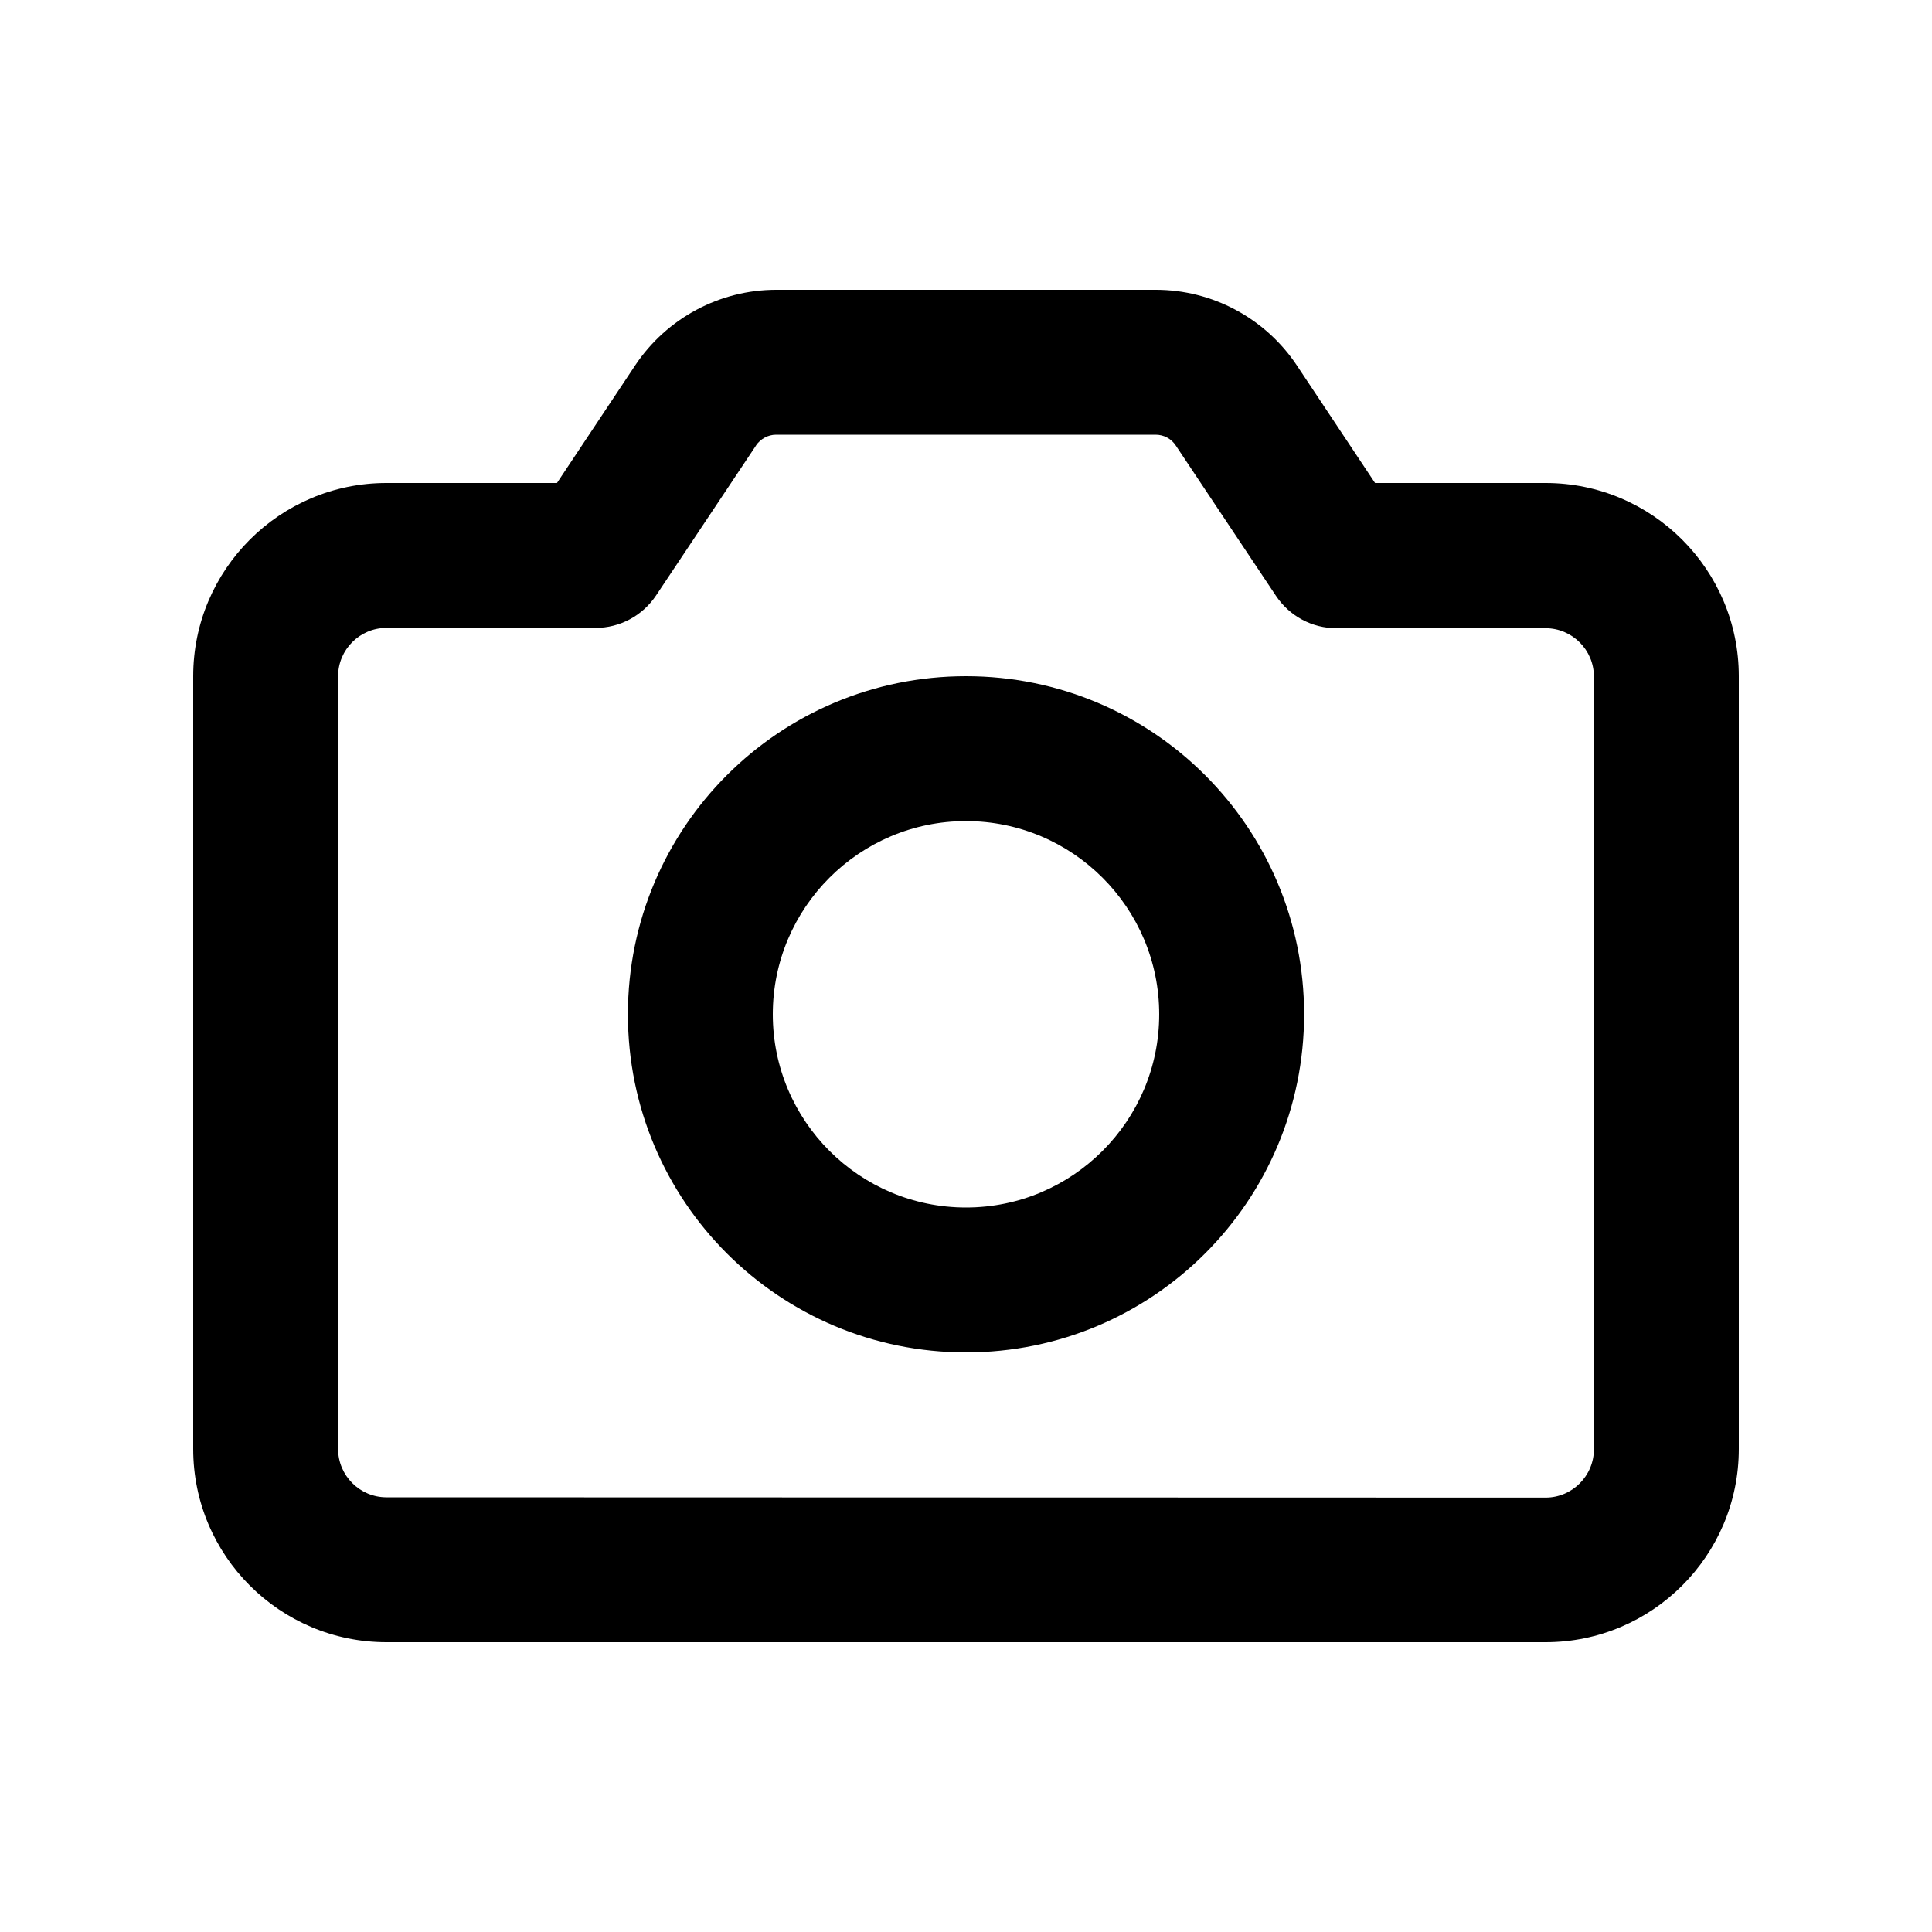
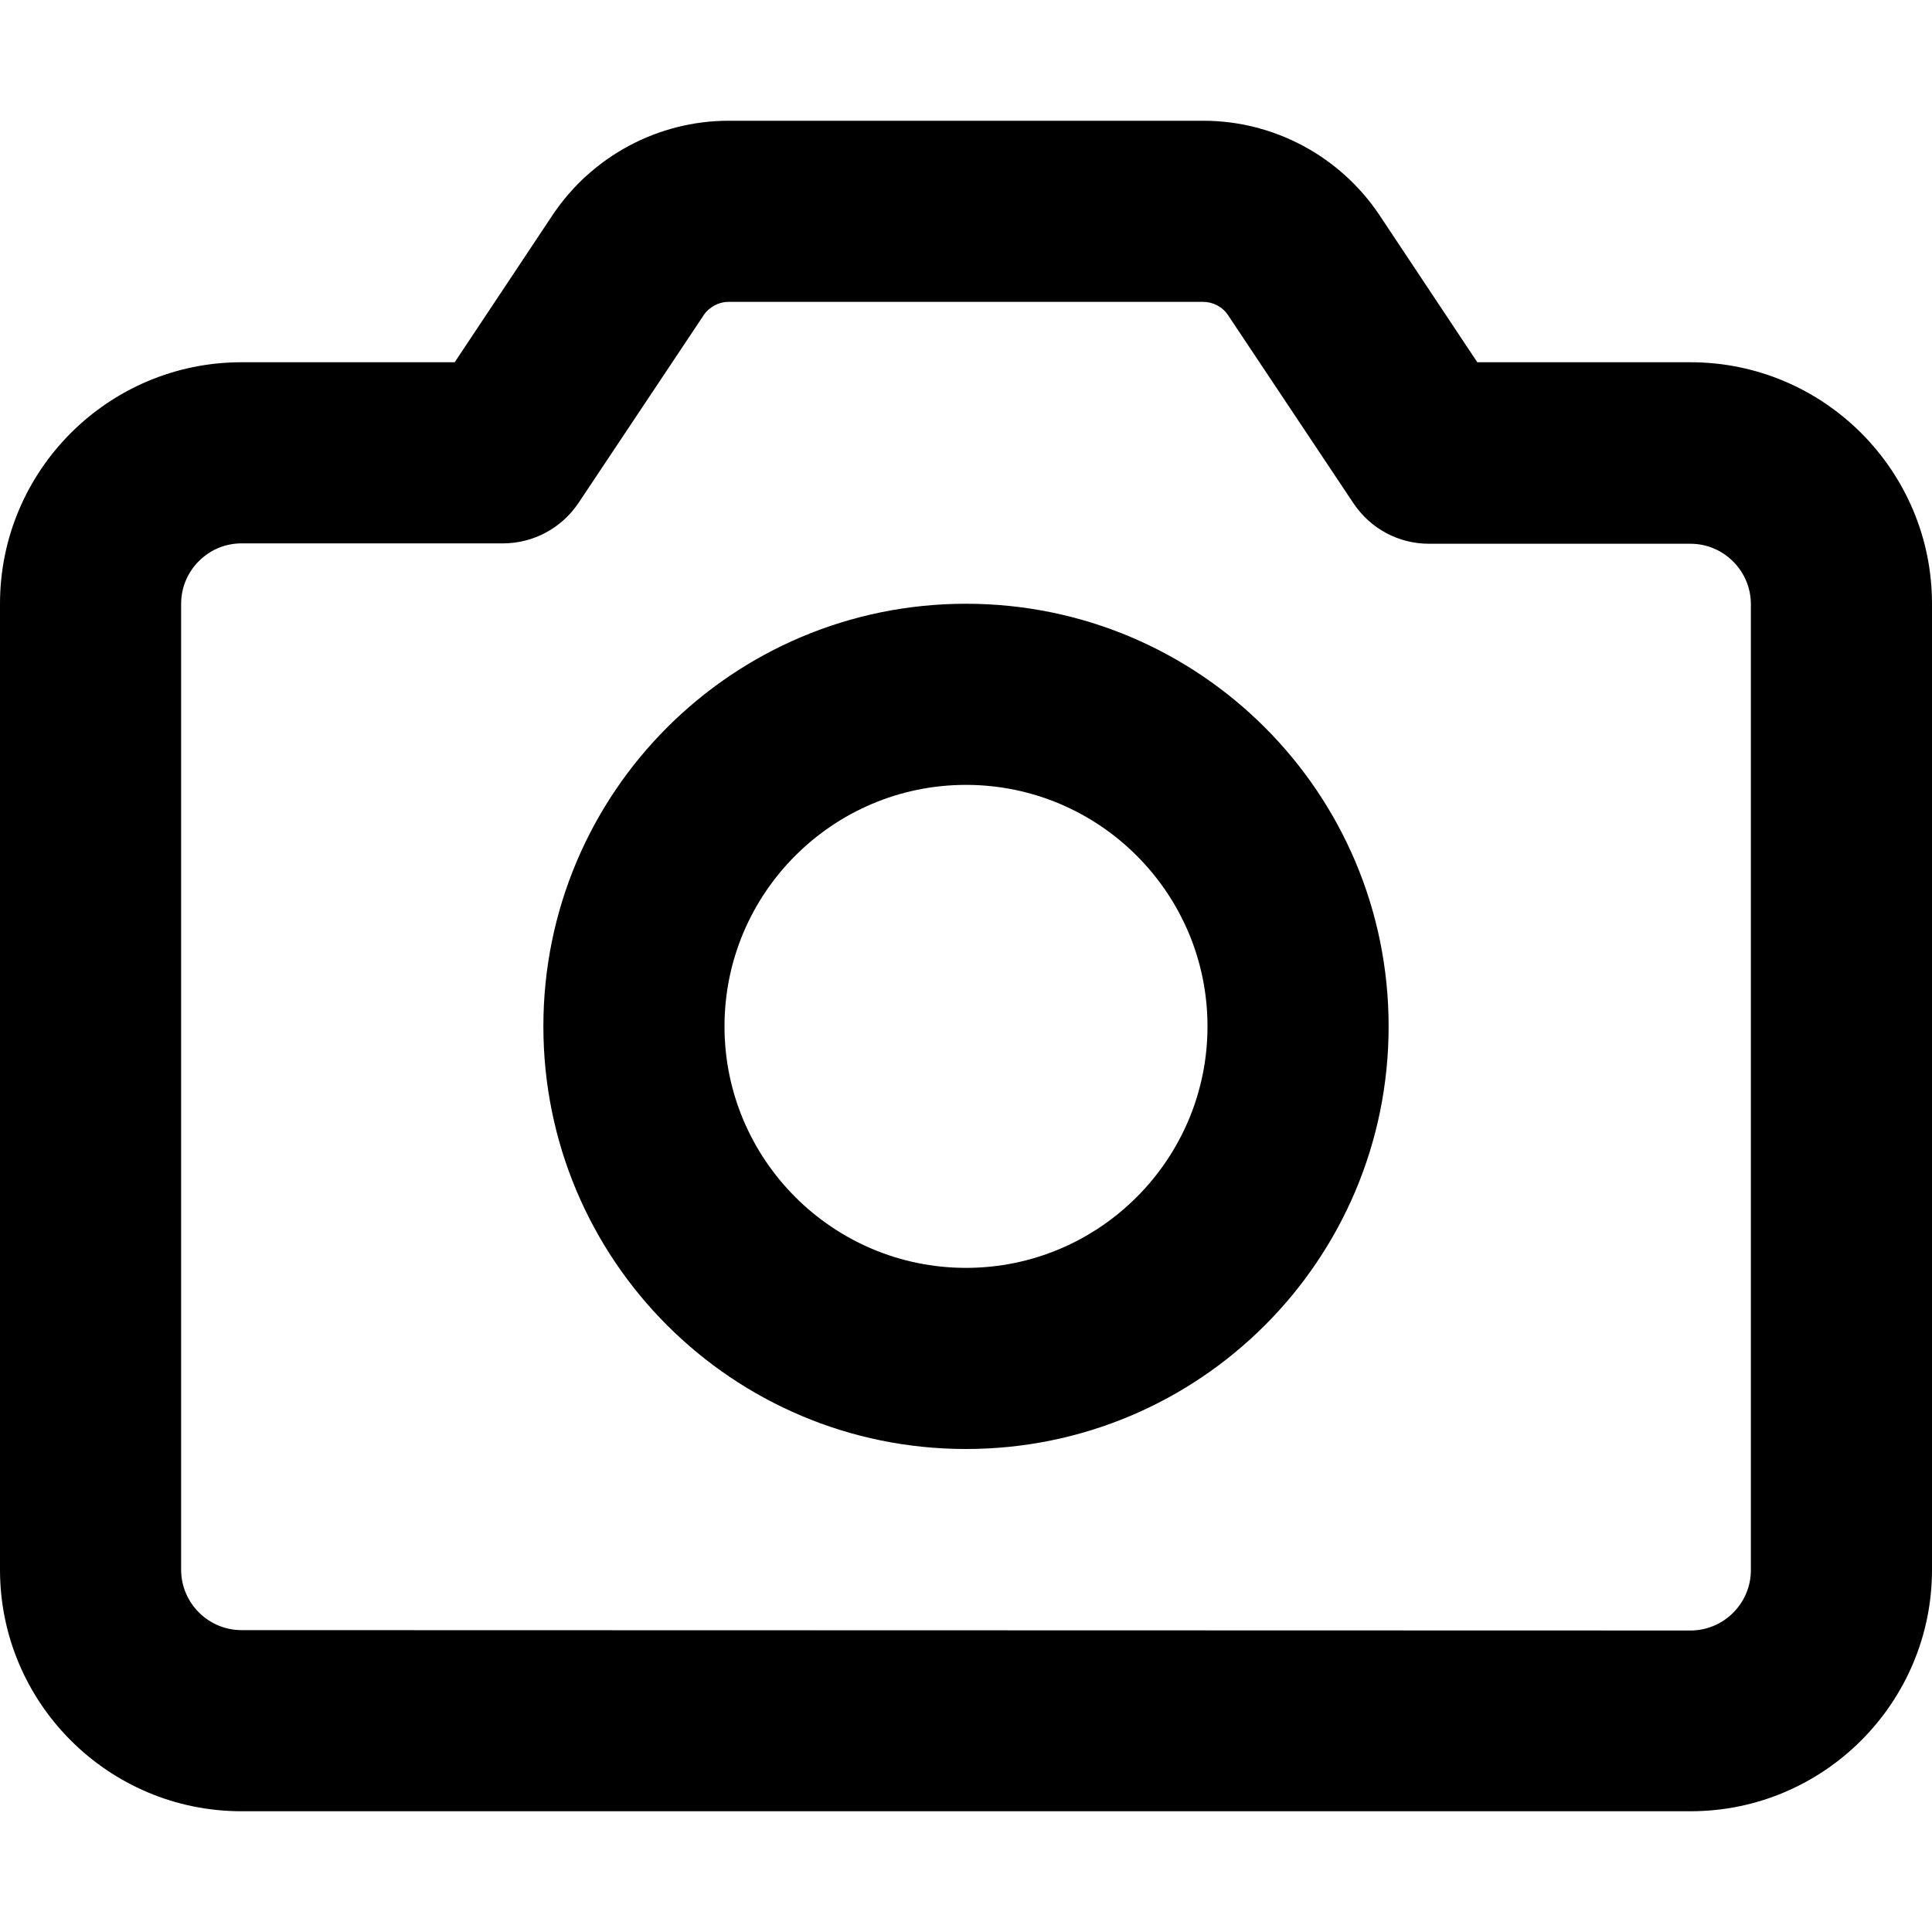
- <svg xmlns="http://www.w3.org/2000/svg" viewBox="0 0 640 640">
-   <path fill="currentColor" d="M257.1 96C238.4 96 220.9 105.4 210.5 120.9L184.5 160L128 160C92.7 160 64 188.7 64 224L64 480C64 515.3 92.7 544 128 544L512 544C547.3 544 576 515.3 576 480L576 224C576 188.7 547.3 160 512 160L455.5 160L429.5 120.9C419.1 105.4 401.6 96 382.9 96L257.1 96zM250.4 147.6C251.9 145.4 254.4 144 257.1 144L382.8 144C385.5 144 388 145.3 389.5 147.6L422.7 197.4C427.2 204.1 434.6 208.1 442.7 208.1L512 208.1C520.8 208.1 528 215.3 528 224.1L528 480.1C528 488.9 520.8 496.1 512 496.1L128 496C119.2 496 112 488.8 112 480L112 224C112 215.2 119.2 208 128 208L197.3 208C205.3 208 212.8 204 217.3 197.3L250.5 147.5zM320 448C381.9 448 432 397.9 432 336C432 274.1 381.9 224 320 224C258.1 224 208 274.1 208 336C208 397.9 258.1 448 320 448zM256 336C256 300.7 284.7 272 320 272C355.3 272 384 300.7 384 336C384 371.3 355.3 400 320 400C284.7 400 256 371.3 256 336z" />
+ <svg xmlns="http://www.w3.org/2000/svg" viewBox="0 0 640 640" version="1.1" id="svg1">
+   <defs id="defs1" />
+   <path fill="currentColor" d="M 241.375,40 C 218,40 196.125,51.75 183.125,71.125 L 150.625,120 H 80 C 35.875,120 0,155.875 0,200 V 520 C 0,564.125 35.875,600 80,600 H 560 c 44.125,0 80,-35.875 80,-80 V 200 C 640,155.875 604.125,120 560,120 H 489.375 L 456.875,71.125 C 443.875,51.75 422,40 398.625,40 Z M 233,104.5 c 1.875,-2.75 5,-4.5 8.375,-4.5 H 398.5 c 3.375,0 6.5,1.625 8.375,4.5 l 41.5,62.25 c 5.625,8.375 14.875,13.375 25,13.375 H 560 c 11,0 20,9 20,20 v 320 c 0,11 -9,20 -20,20 l -480,-0.125 c -11,0 -20,-9 -20,-20 V 200 c 0,-11 9,-20 20,-20 H 166.625 c 10,0 19.375,-5 25,-13.375 l 41.5,-62.25 z m 87,375.5 c 77.375,0 140,-62.625 140,-140 C 460,262.625 397.375,200 320,200 c -77.375,0 -140,62.625 -140,140 0,77.375 62.625,140 140,140 z m -80,-140 c 0,-44.125 35.875,-80 80,-80 44.125,0 80,35.875 80,80 C 400,384.125 364.125,420 320,420 c -44.125,0 -80,-35.875 -80,-80 z" id="path1" style="stroke-width:1" />
</svg>
